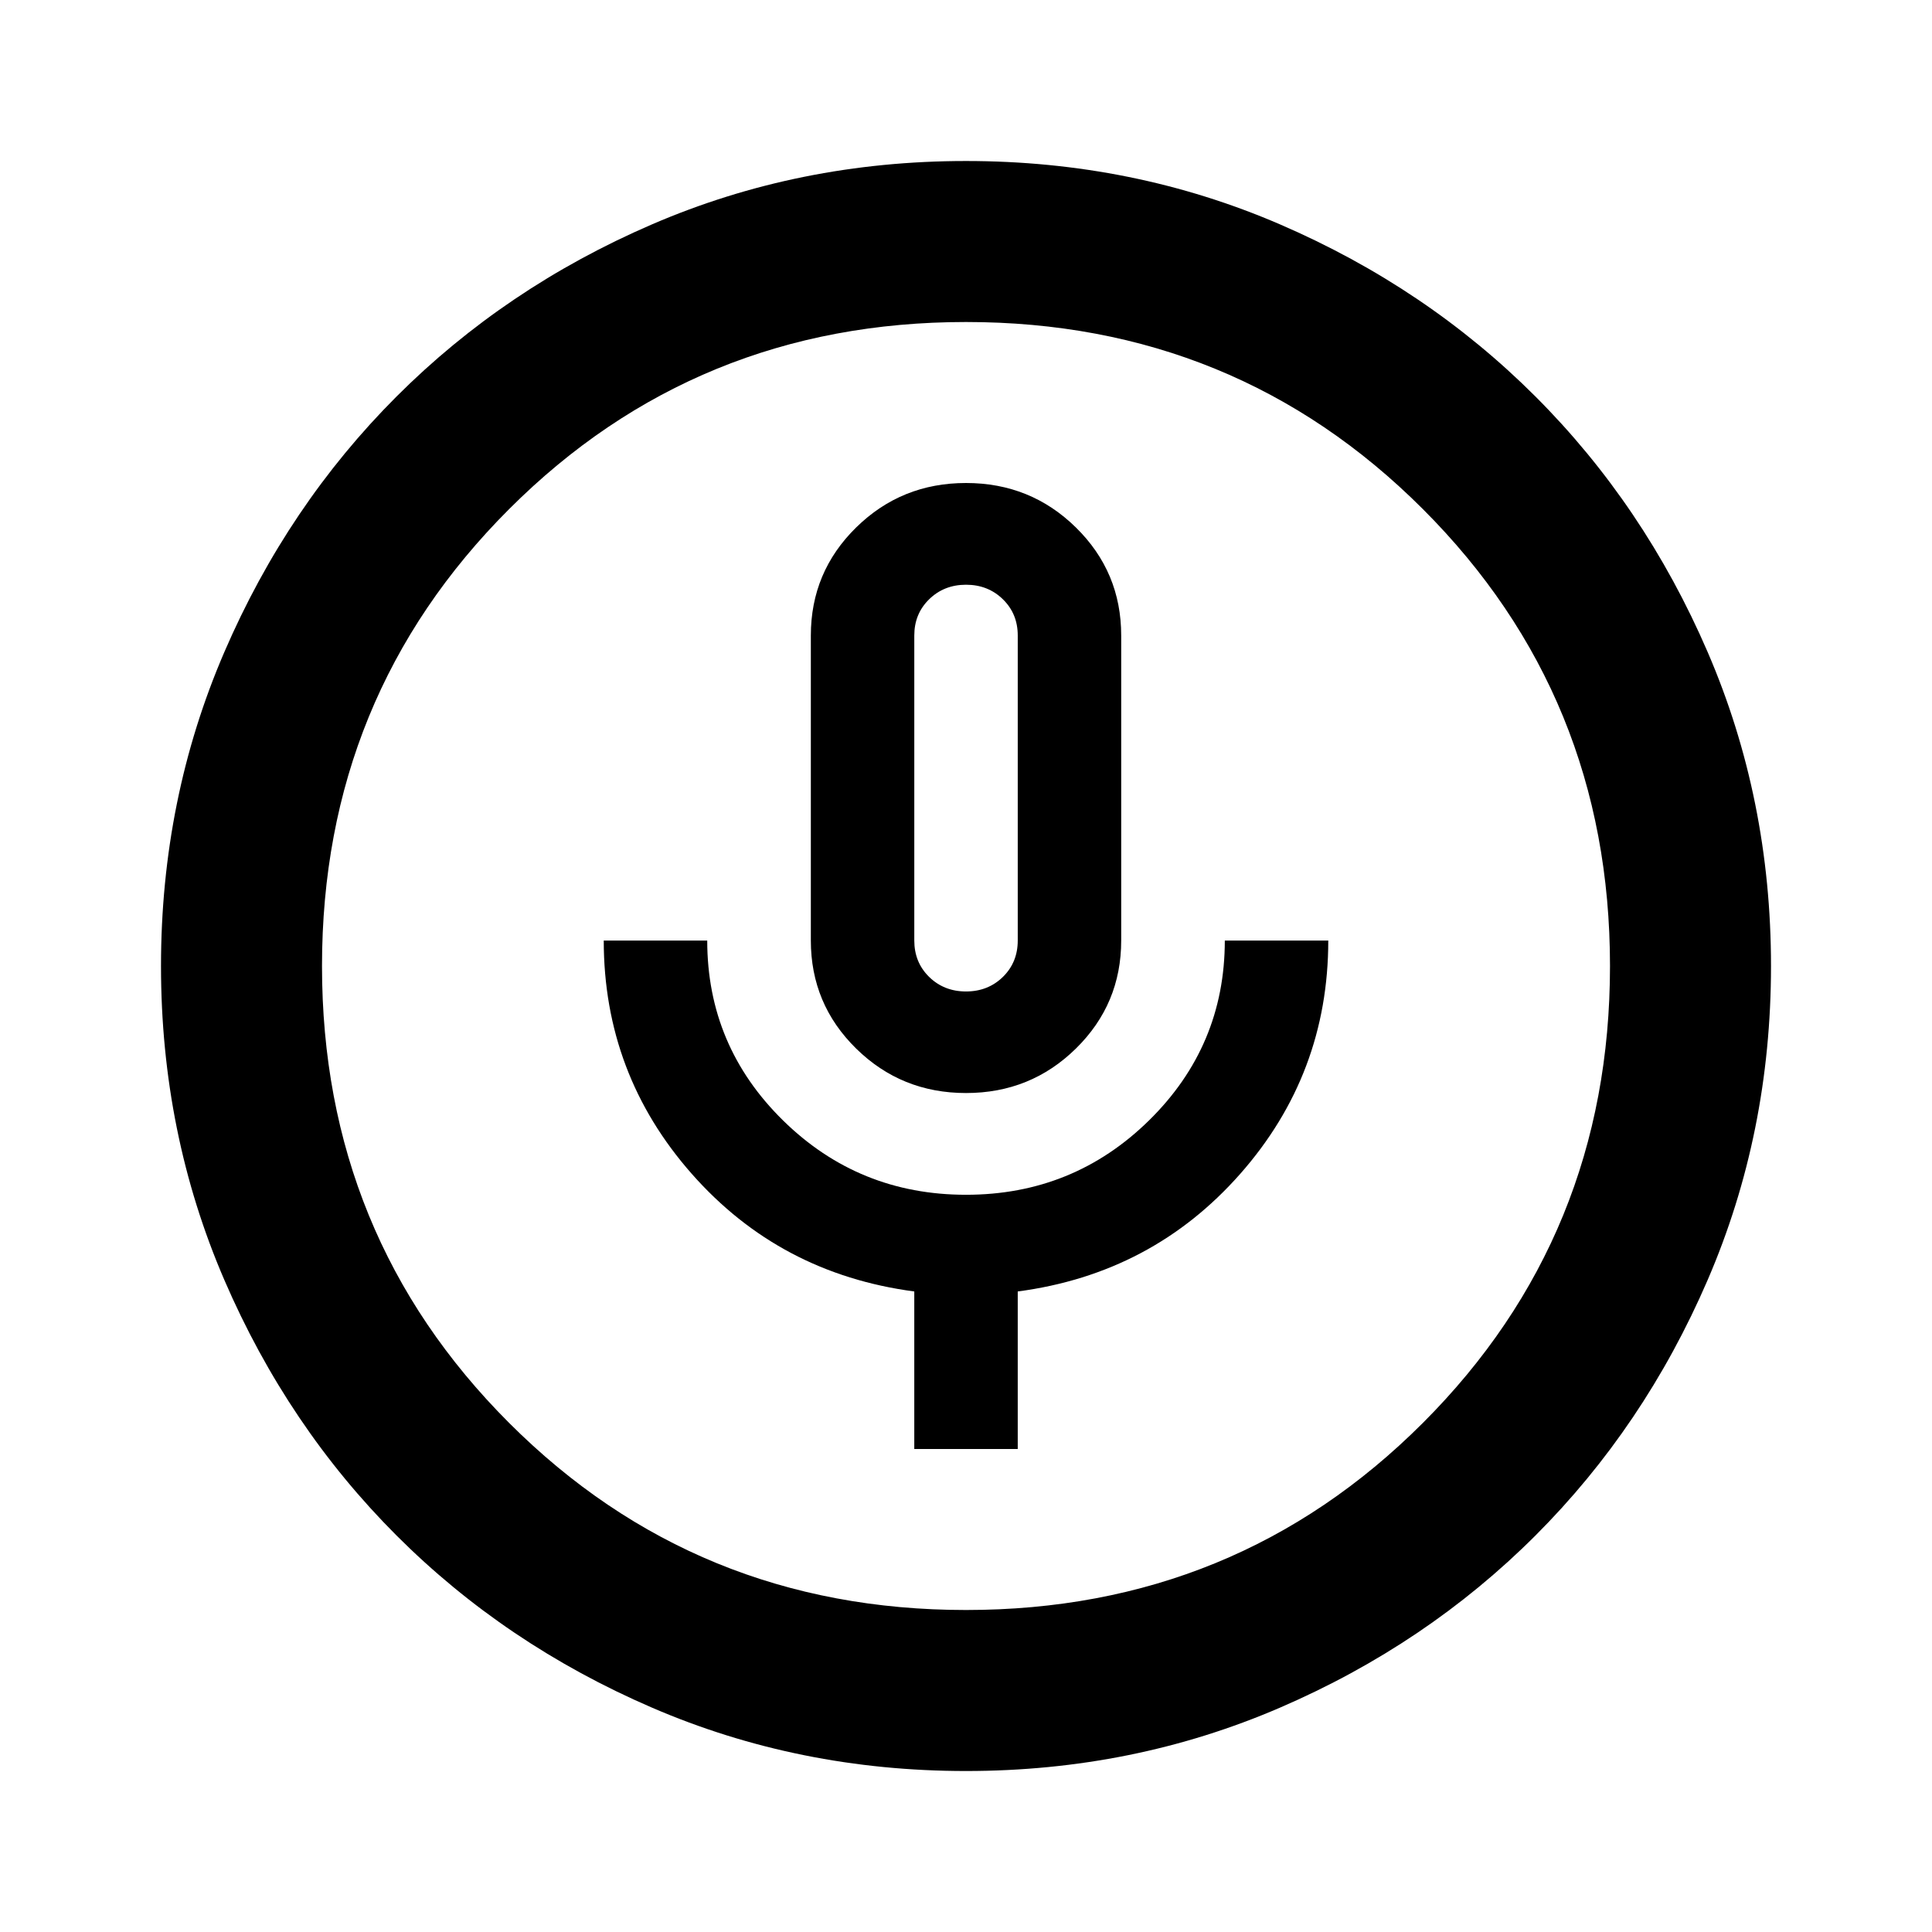
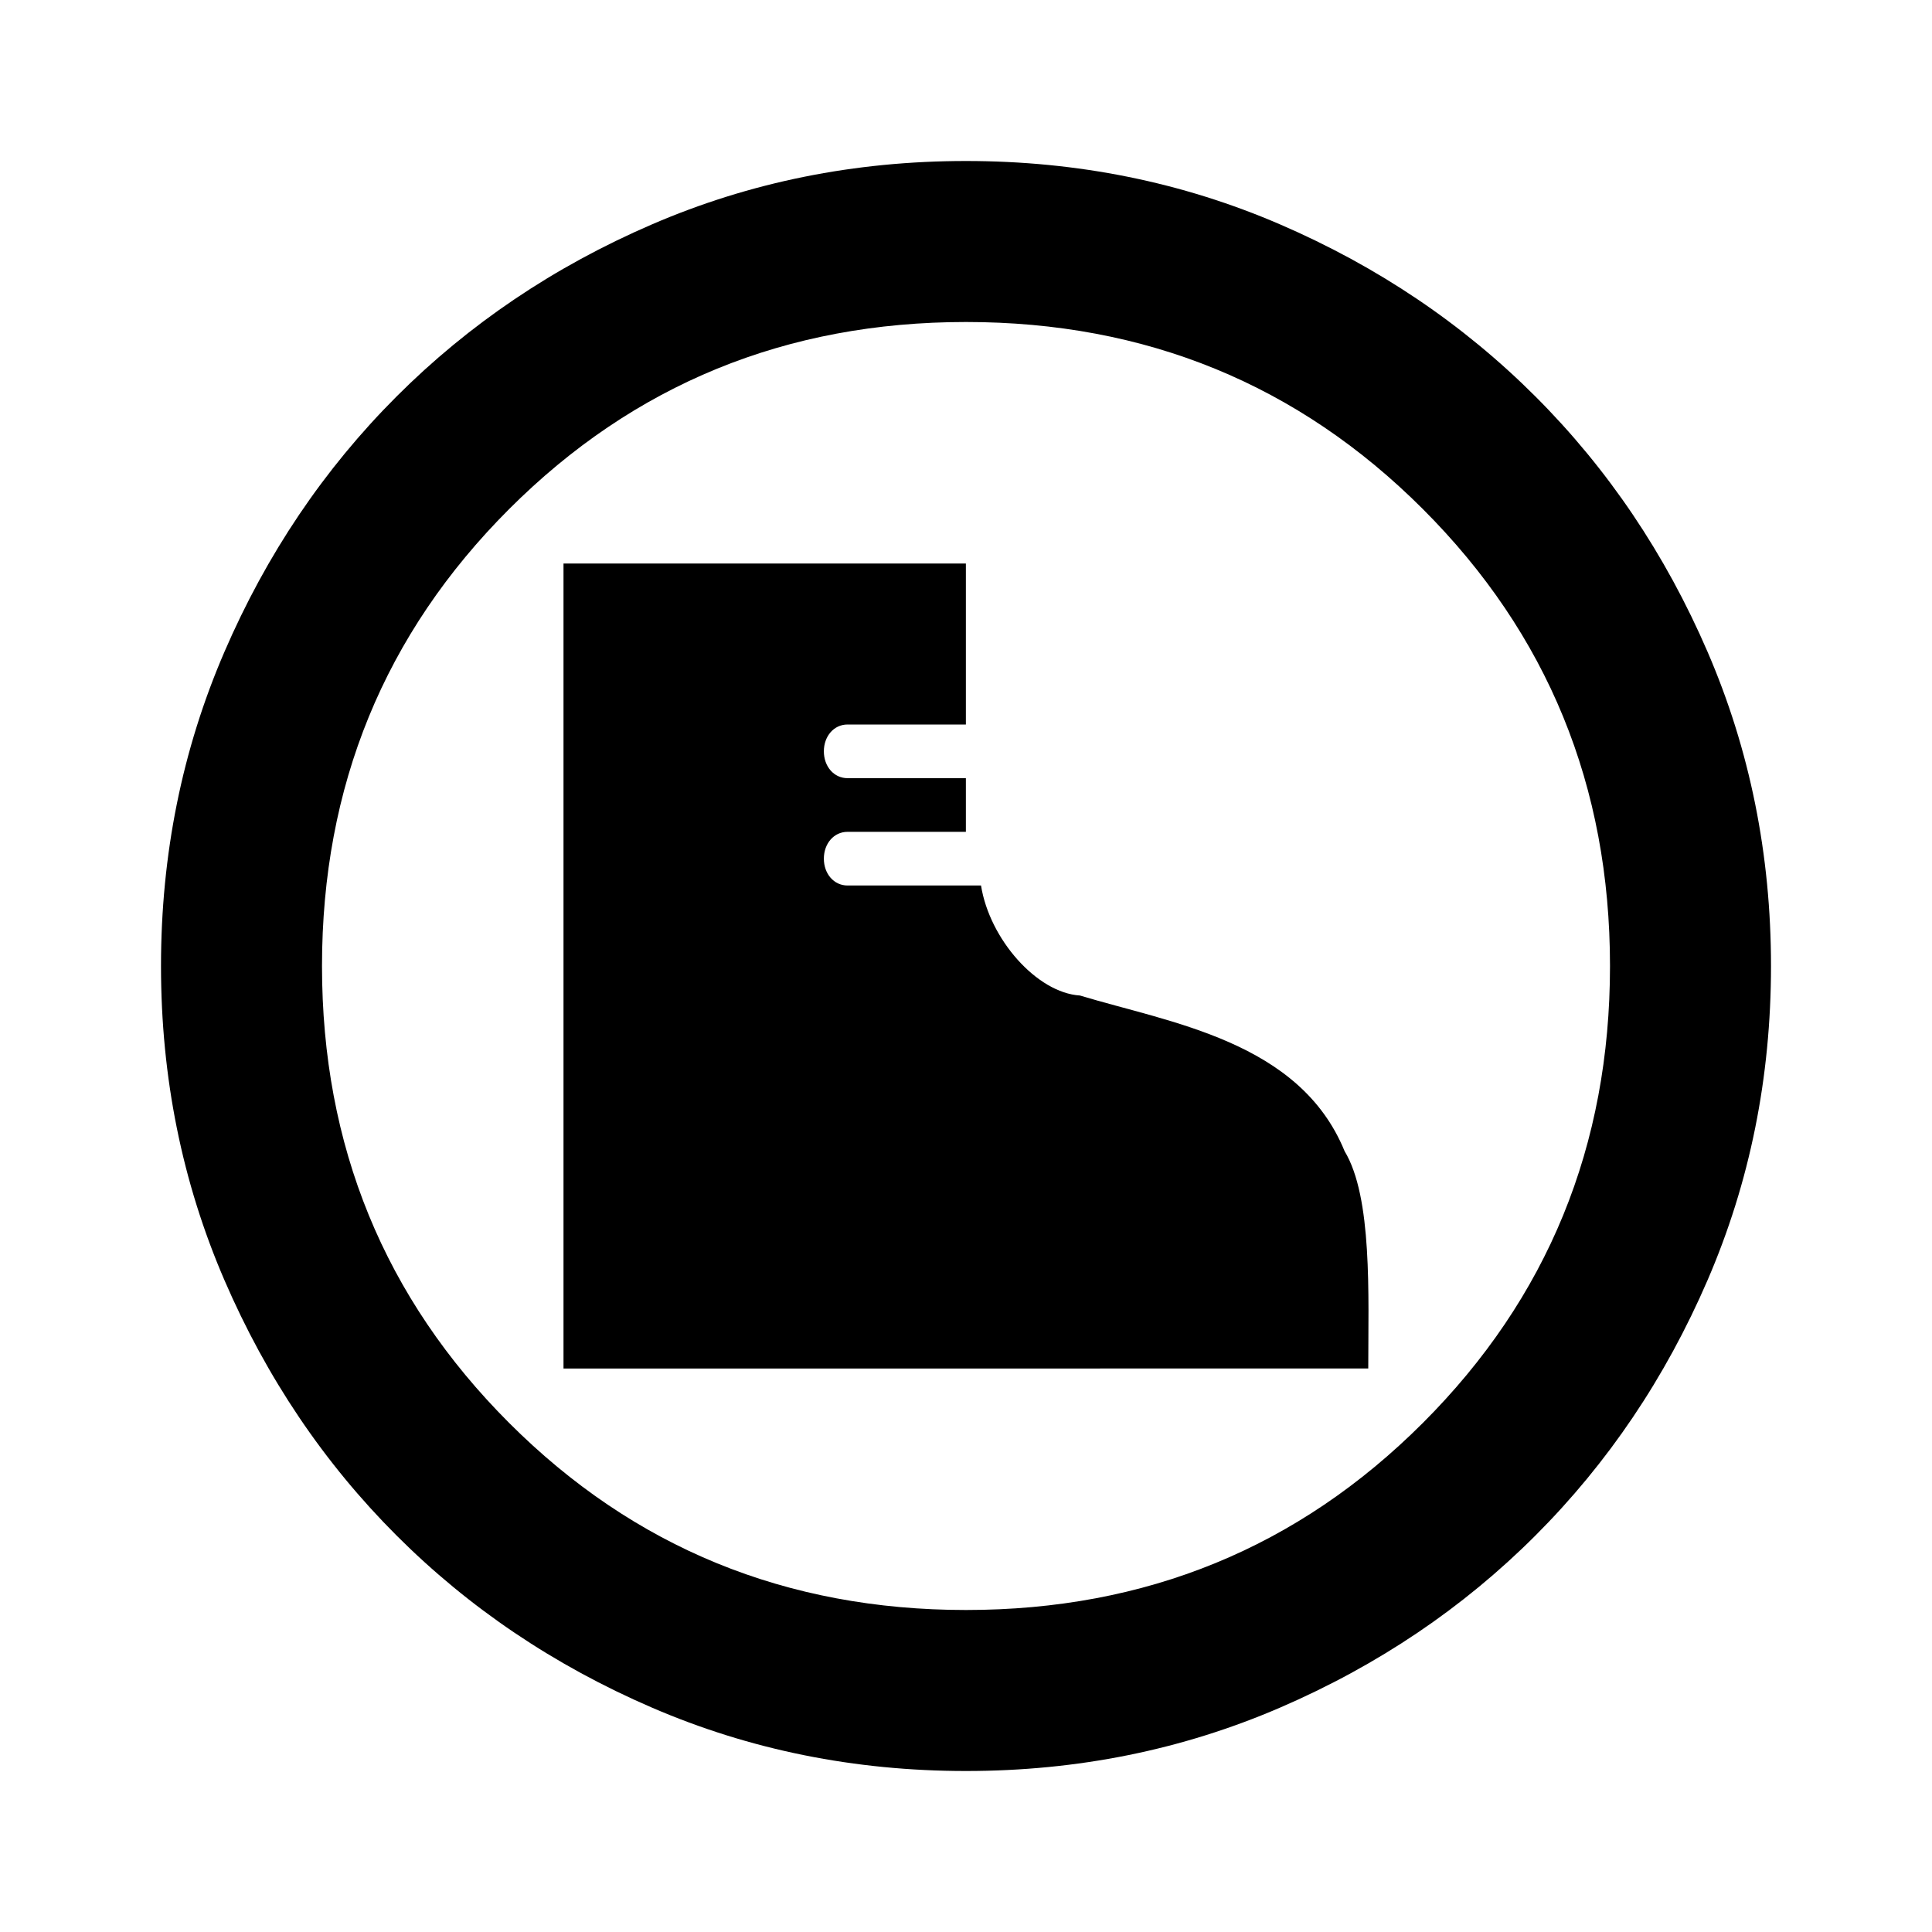
<svg xmlns="http://www.w3.org/2000/svg" id="svg4" width="24" height="24" version="1.1" viewBox="0 -960 960 960">
-   <path id="path1555" d="m480.01-720c21.428 0 39.61 7.372 54.608 22.109 15 14.737 22.5 32.619 22.5 53.672v151.56c0 21.053-7.5 38.935-22.5 53.672s-33.181 22.109-54.608 22.109c-21.428 0-39.61-7.372-54.608-22.109-15-14.737-22.5-32.619-22.5-53.672v-151.56c0-21.053 7.5-38.935 22.5-53.672s33.181-22.109 54.608-22.109zm0 50.548c-7.286 0-13.431 2.424-18.359 7.266-4.928 4.842-7.344 10.811-7.344 17.969v151.56c0 7.158 2.415 13.205 7.344 18.047s11.074 7.266 18.359 7.266 13.431-2.424 18.359-7.266 7.344-10.889 7.344-18.047v-151.56c0-7.158-2.415-13.127-7.344-17.969s-11.074-7.266-18.359-7.266zm-180 176.8h51.408c0 34.947 12.585 64.744 37.656 89.376 25.071 24.632 55.368 36.953 90.936 36.953 35.571 0 65.868-12.322 90.936-36.953 25.071-24.632 37.656-54.428 37.656-89.376h51.408c0 44.212-14.607 82.884-43.752 115.94s-65.976 52.544-110.55 58.436v78.28h-51.408v-78.28c-44.572-5.895-81.404-25.385-110.55-58.436-29.143-33.053-43.752-71.728-43.752-115.94zm179.99 12.656m0-400c-55.333 0-107.35 10.484-156.02 31.484-48.667 21-90.953 49.547-126.95 85.547s-64.547 78.287-85.547 126.95c-21 48.667-31.484 100.68-31.484 156.02s10.484 107.35 31.484 156.02c21 48.667 49.547 90.953 85.547 126.95s78.287 64.547 126.95 85.547c48.667 21 100.68 31.484 156.02 31.484s107.35-10.484 156.02-31.484c48.667-21 90.953-49.547 126.95-85.547s64.547-78.287 85.547-126.95c21-48.667 31.484-100.68 31.484-156.02s-10.484-107.35-31.484-156.02c-21-48.667-49.547-90.953-85.547-126.95s-78.287-64.547-126.95-85.547c-48.667-21-100.68-31.484-156.02-31.484zm0 80c89.333 0 165.03 30.969 227.03 92.969s92.969 137.7 92.969 227.03-30.969 165.03-92.969 227.03-137.7 92.969-227.03 92.969-165.03-30.969-227.03-92.969-92.969-137.7-92.969-227.03 30.969-165.03 92.969-227.03 137.7-92.969 227.03-92.969z" fill="#000" />
+   <path id="path803" d="m679.88-280c0-36.533 2.117-85.067-11.761-108-22.346-54.667-86.563-63.733-131.49-77.333-21.406-1.333-44.928-28-49.162-54.667h-66.334c-6.822 0-11.761-5.867-11.761-13.333 0-7.467 4.94-13.333 11.761-13.333h58.807v-26.667h-58.807c-6.822 0-11.761-5.867-11.761-13.333 0-7.467 4.94-13.333 11.761-13.333h58.807v-80h-199.94v400zm-199.88-600c-55.333 0-107.35 10.484-156.02 31.484-48.667 21-90.959 49.547-126.95 85.547s-64.547 78.293-85.547 126.95c-21 48.667-31.484 100.68-31.484 156.02s10.484 107.35 31.484 156.02c21 48.667 49.547 90.959 85.547 126.95s78.293 64.547 126.95 85.547c48.667 21 100.68 31.484 156.02 31.484s107.35-10.484 156.02-31.484c48.667-21 90.959-49.547 126.95-85.547s64.547-78.293 85.547-126.95c21-48.667 31.484-100.68 31.484-156.02s-10.484-107.35-31.484-156.02c-21-48.667-49.547-90.959-85.547-126.95s-78.293-64.547-126.95-85.547c-48.667-21-100.68-31.484-156.02-31.484zm0 80c89.333 0 165.03 30.969 227.03 92.969s92.969 137.7 92.969 227.03-30.969 165.03-92.969 227.03-137.7 92.969-227.03 92.969-165.03-30.969-227.03-92.969-92.969-137.7-92.969-227.03 30.969-165.03 92.969-227.03 137.7-92.969 227.03-92.969z" fill="#000" />
</svg>
